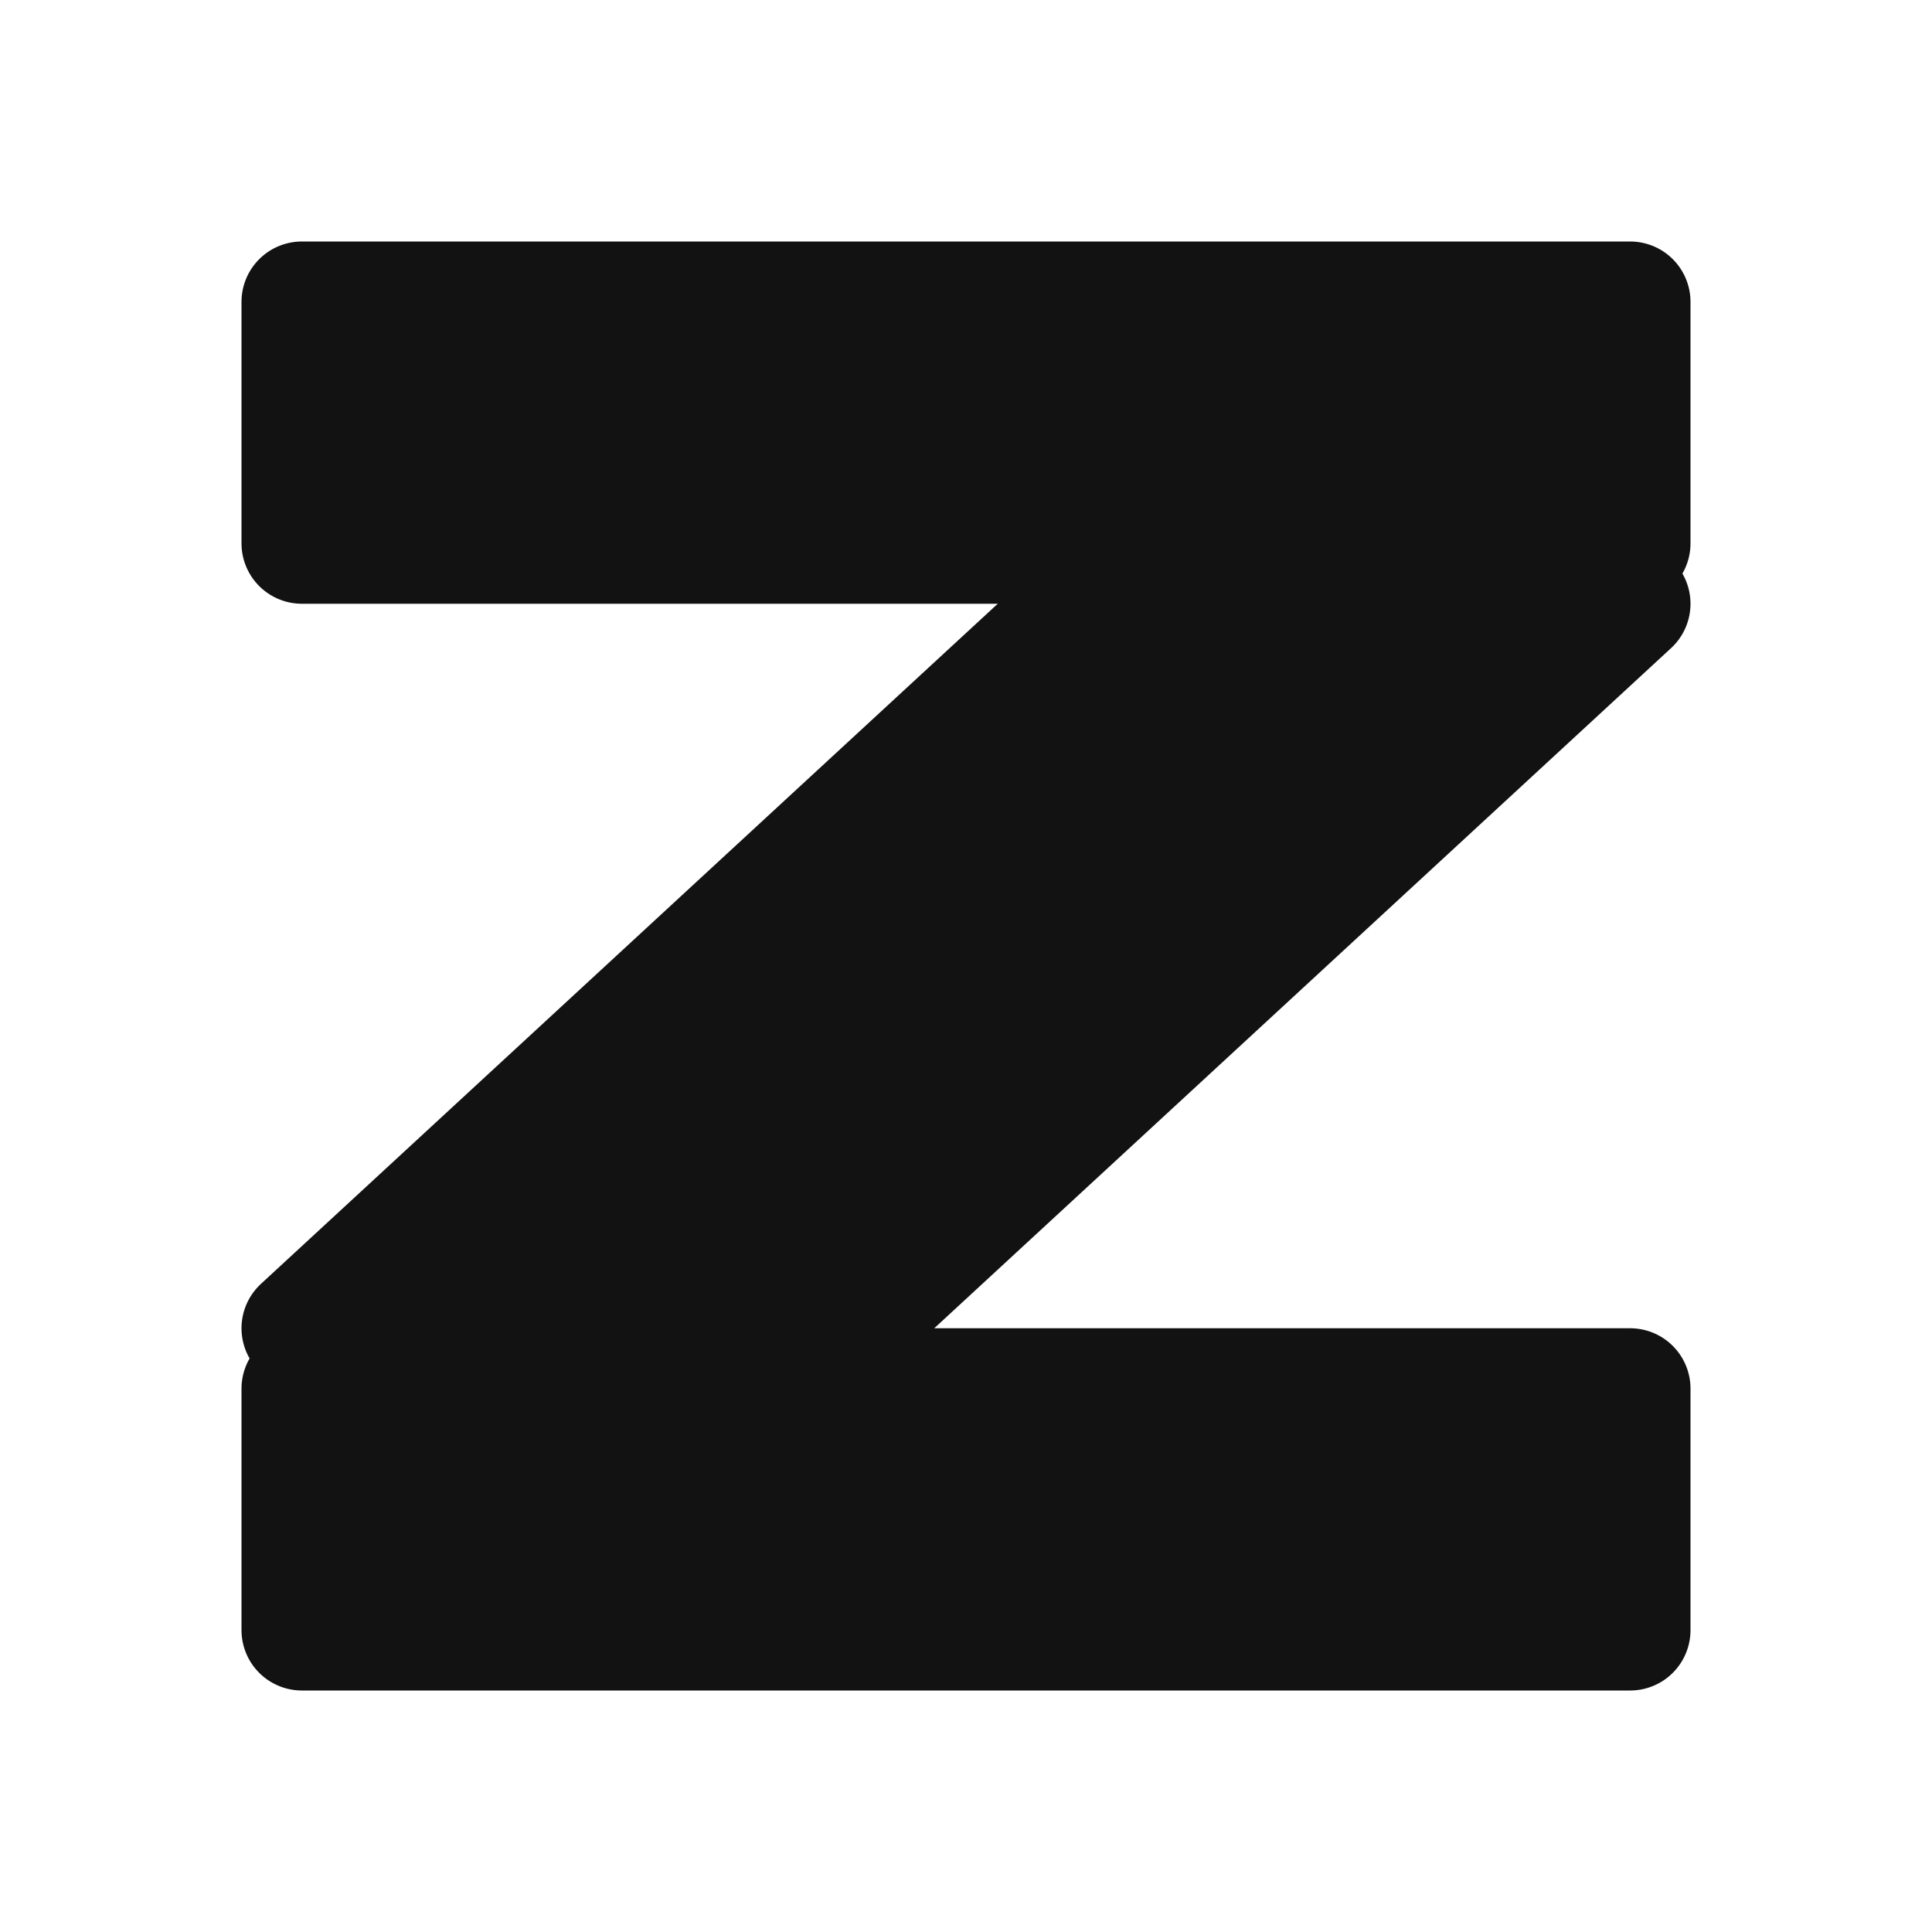
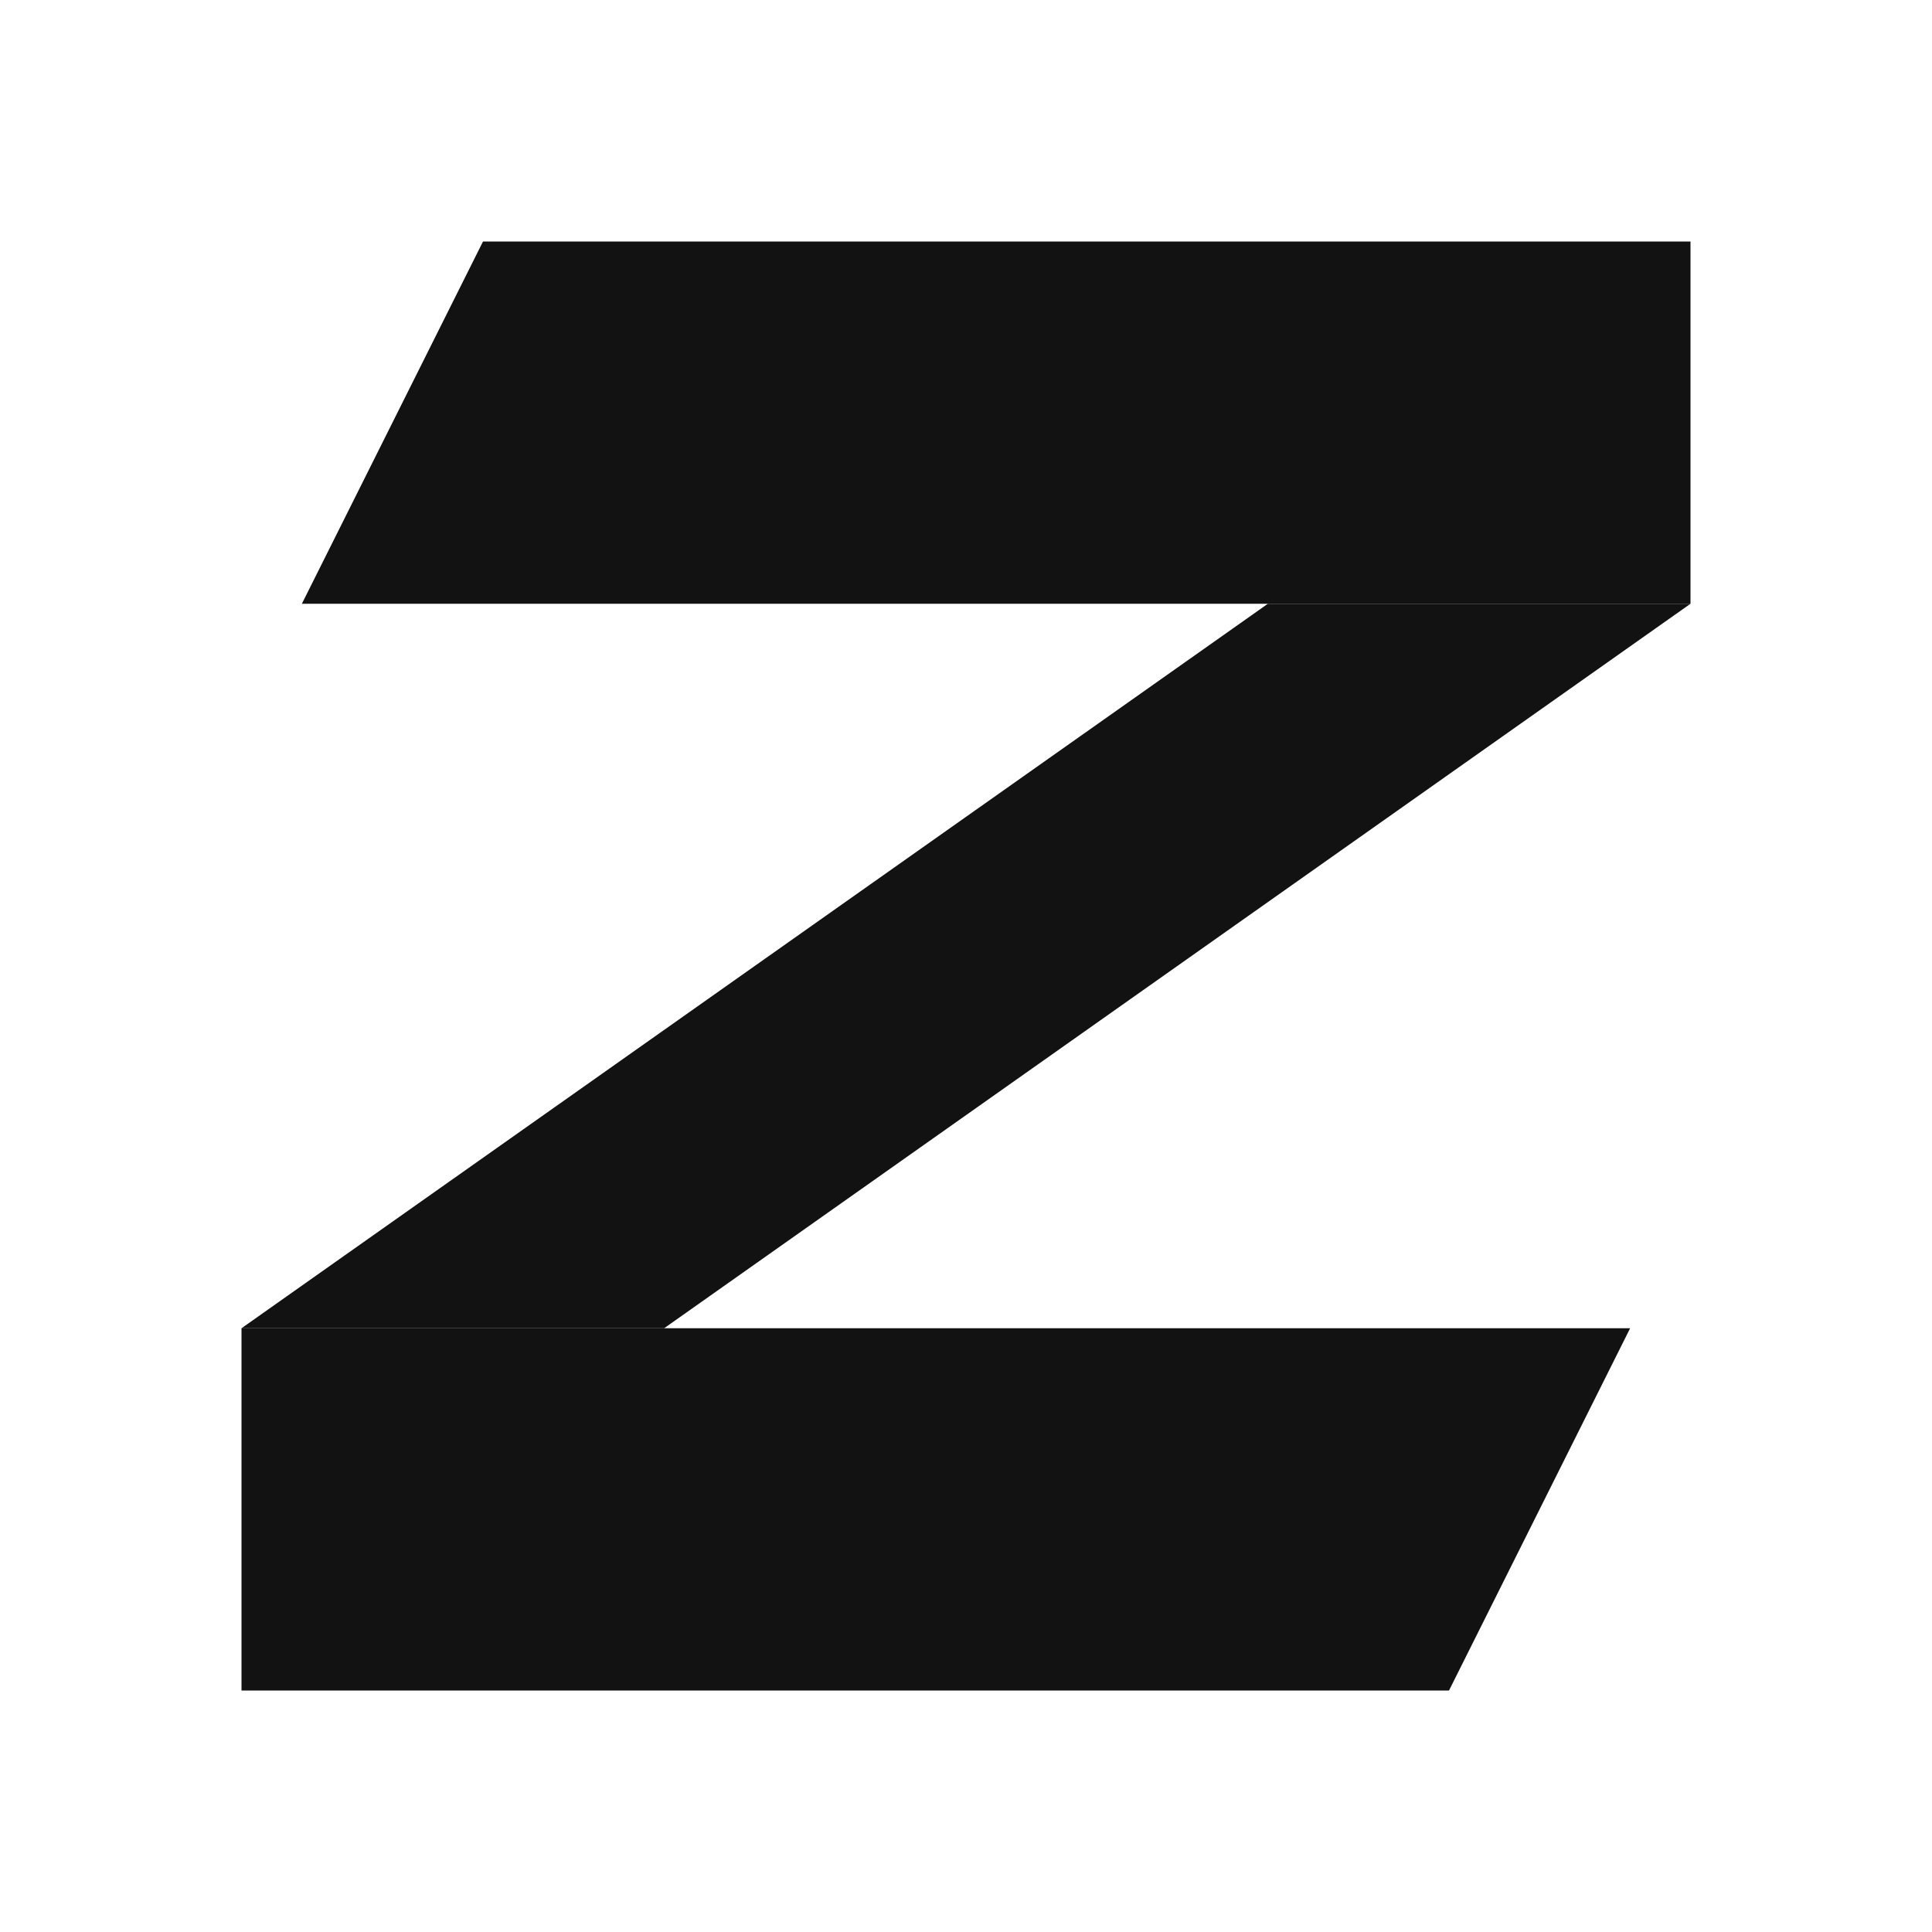
<svg xmlns="http://www.w3.org/2000/svg" viewBox="0 0 64 64" role="img" aria-labelledby="t">
-   <g stroke-linejoin="round" stroke-width="4">
-     <path d="M10 10H54V18H10Z" fill="#121212" stroke="#121212" />
-     <path d="M10 46H54V54H10Z" fill="#121212" stroke="#121212" />
-     <path d="M36 20H54L28 44H10Z" fill="#121212" stroke="#121212" />
-   </g>
+   <path d="M16 8H56V20H10Z" fill="#121212" />
+   <path d="M8 44H54L48 56H8Z" fill="#121212" />
+   <path d="M42 20H56L22 44H8Z" fill="#121212" />
</svg>
